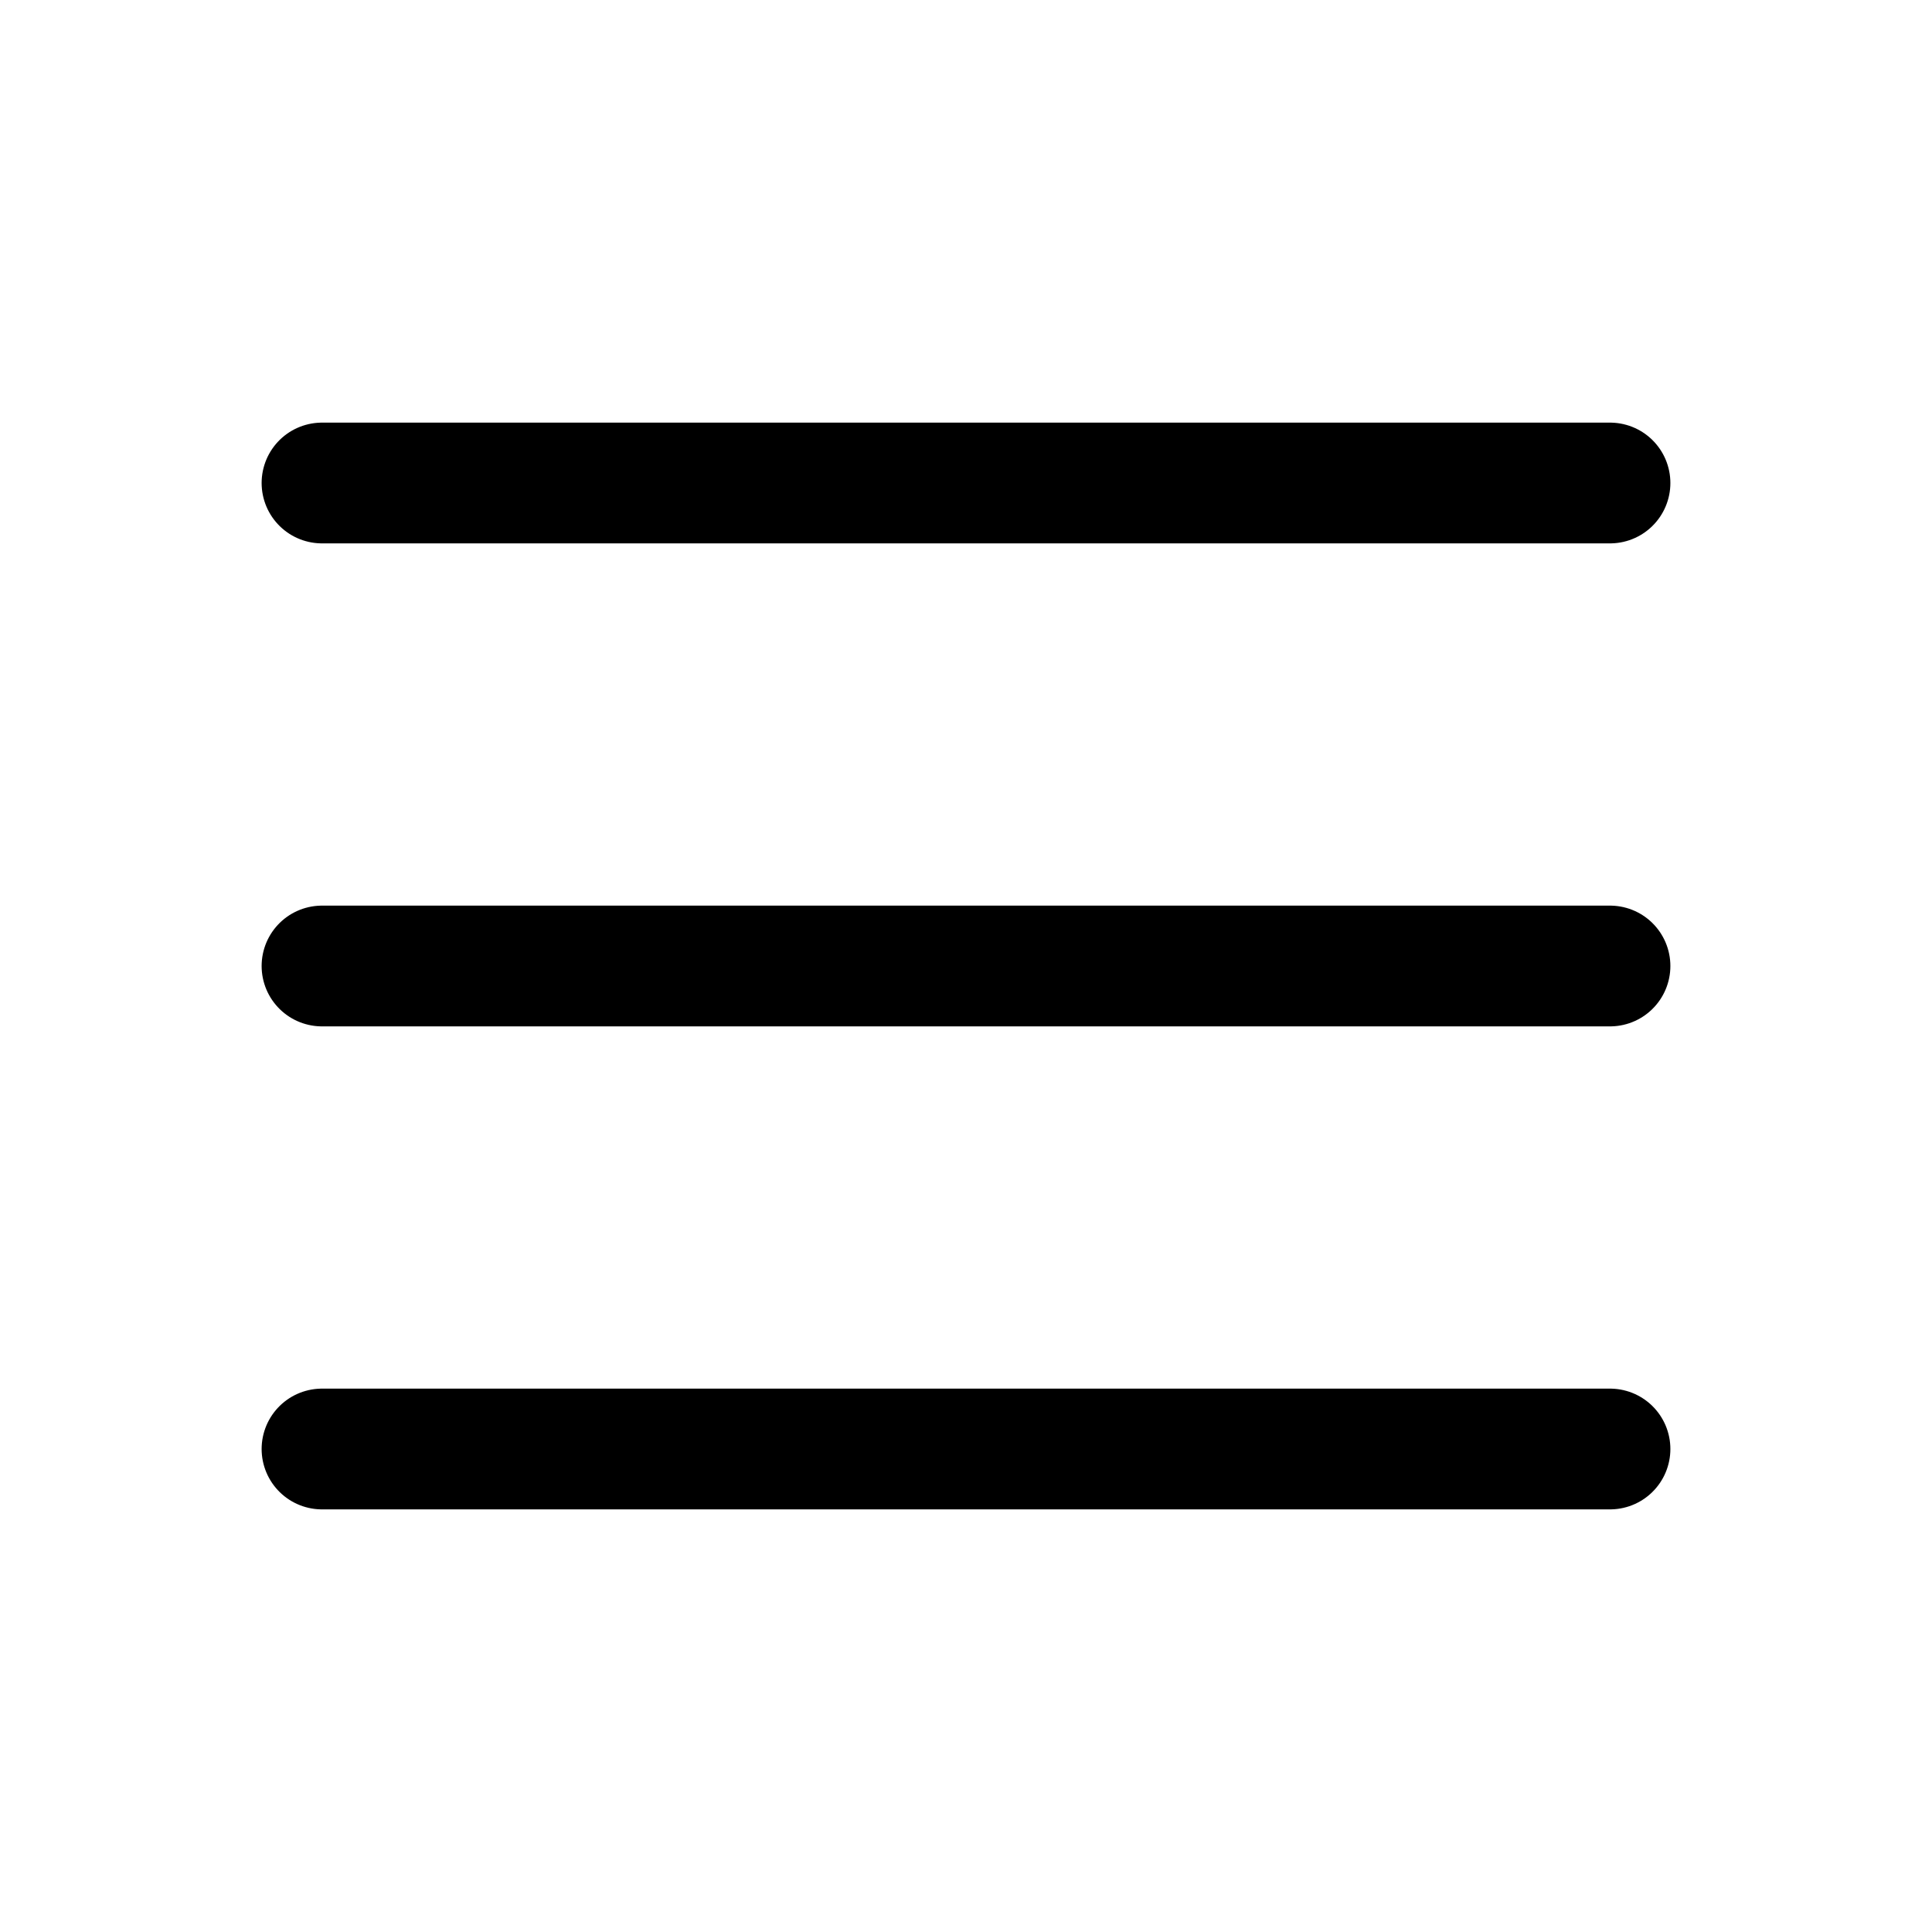
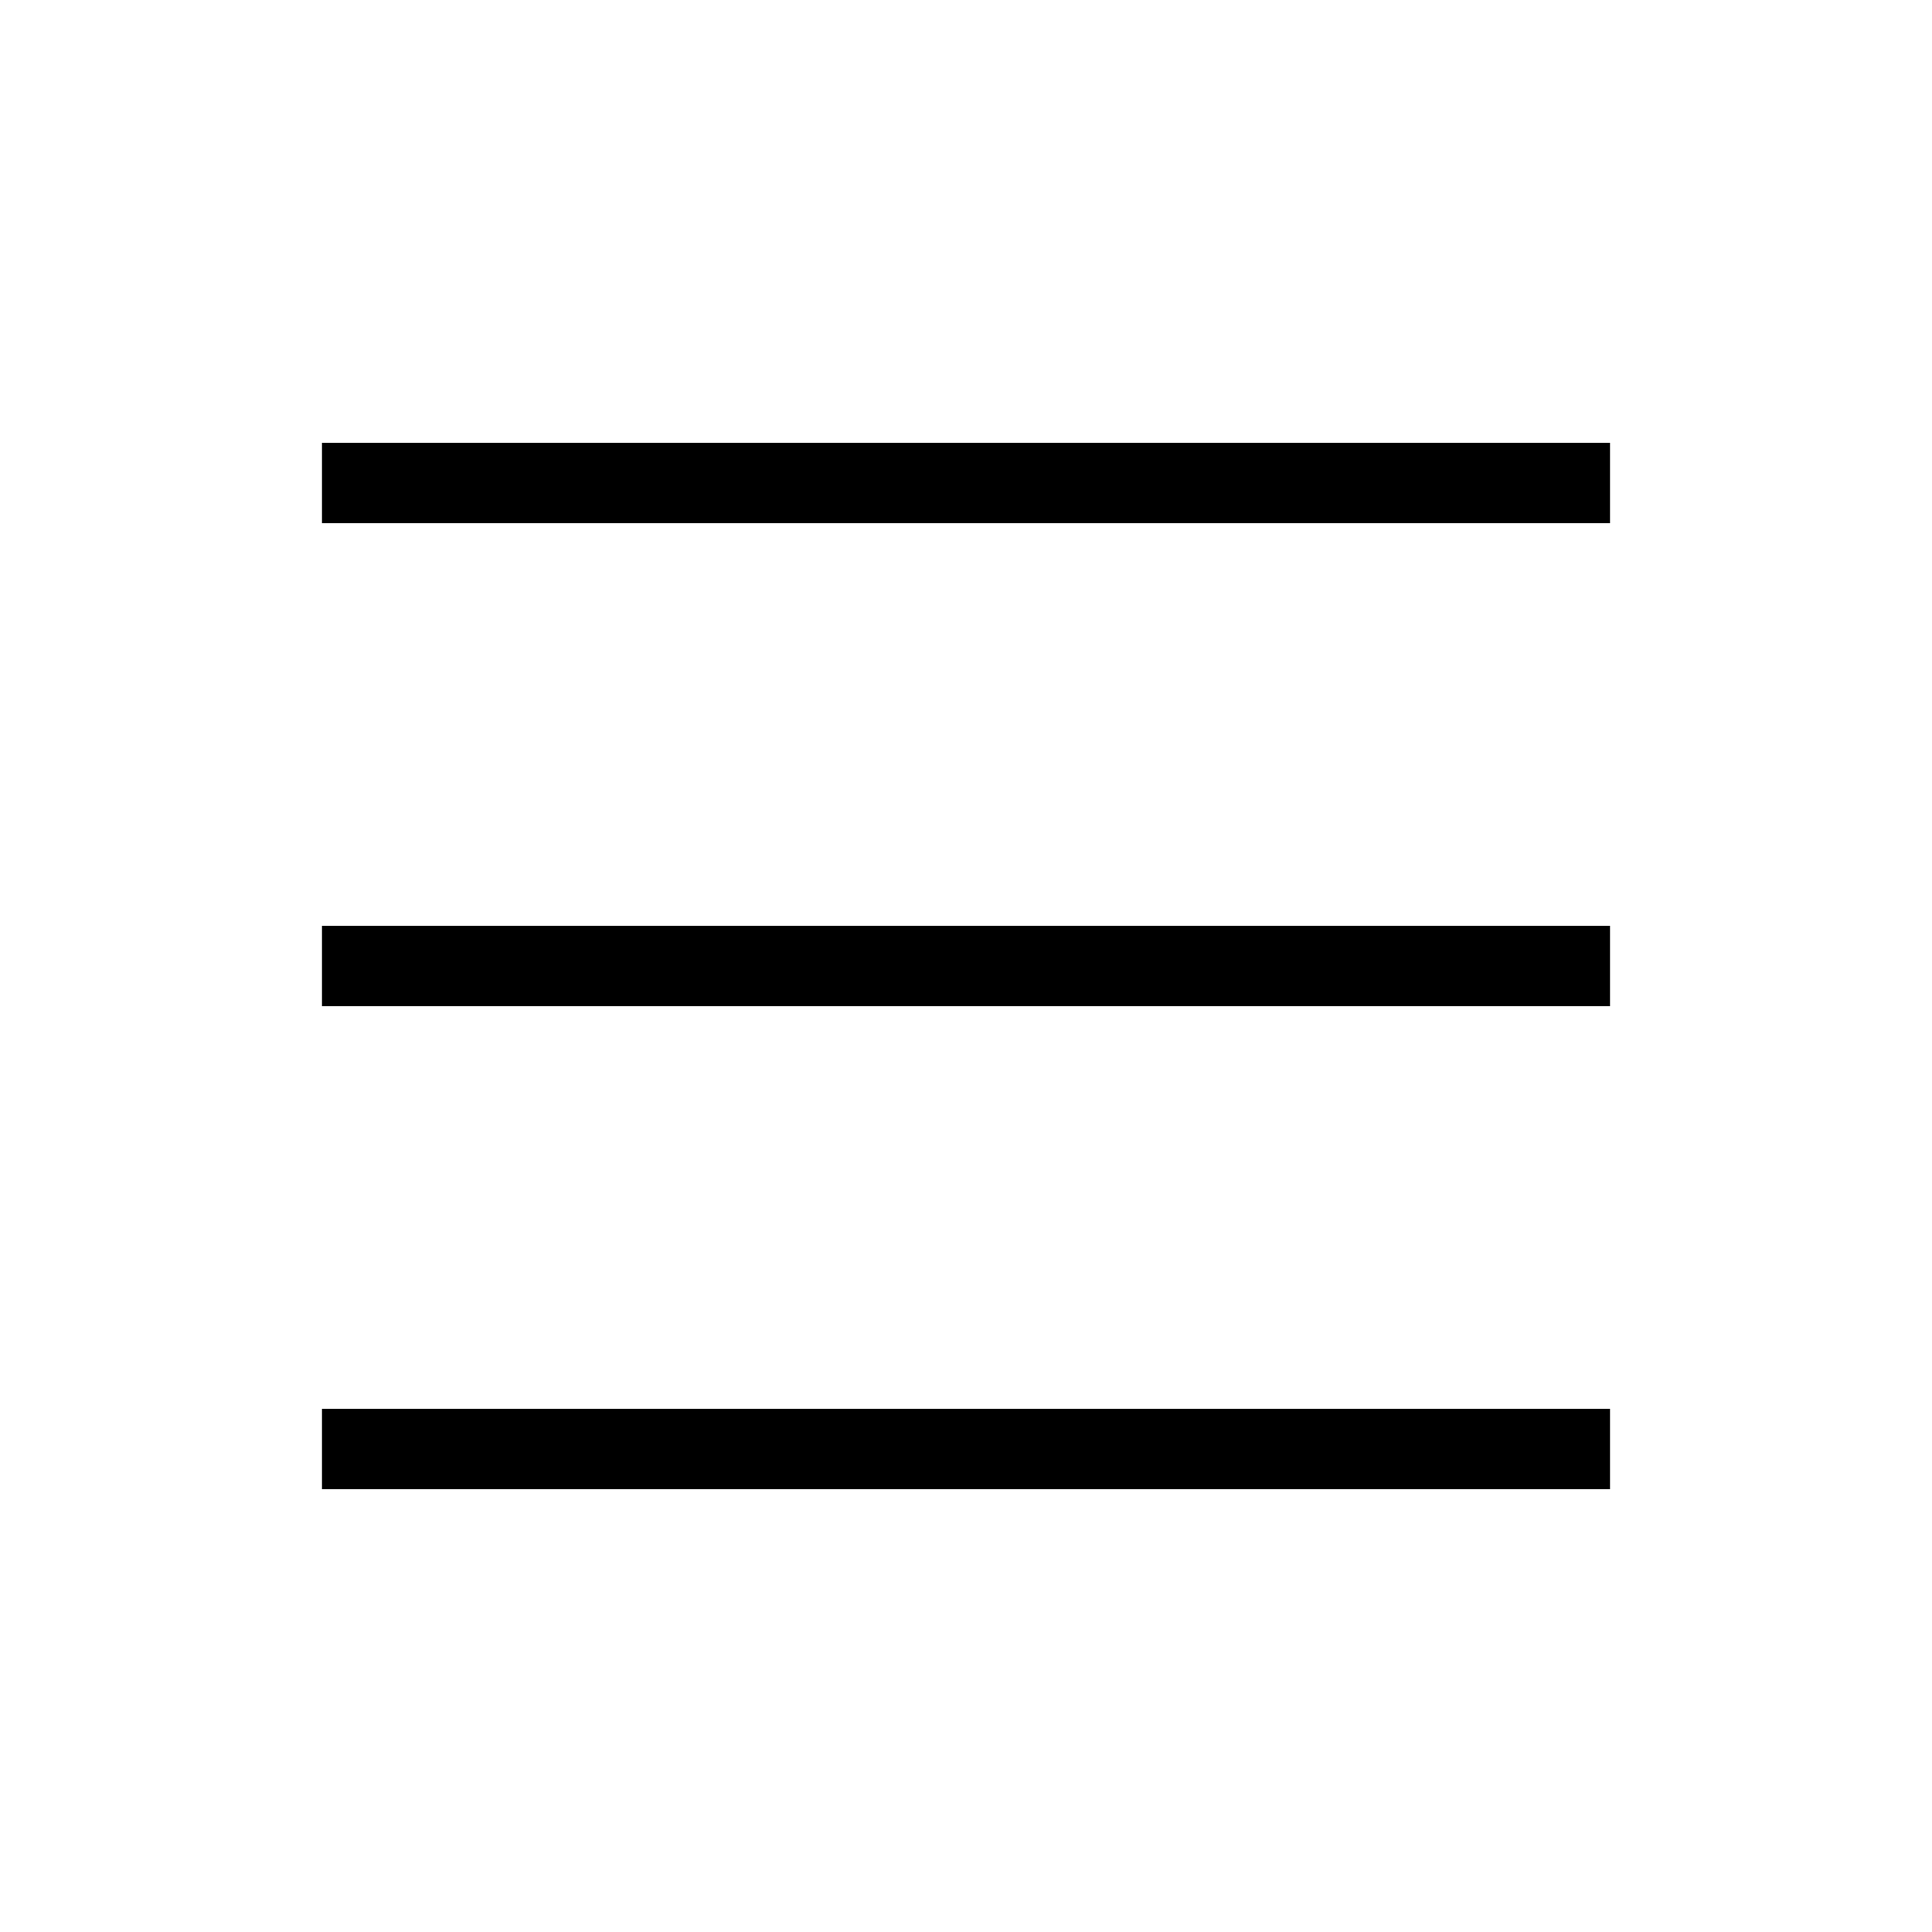
- <svg xmlns="http://www.w3.org/2000/svg" class="icon icon-tabler icon-tabler-menu-2" width="20" height="20" viewBox="0 0 24 24" stroke-width="1.5" stroke="currentColor" fill="none" stroke-linecap="round" stroke-linejoin="round">
+ <svg xmlns="http://www.w3.org/2000/svg" class="icon icon-tabler icon-tabler-menu-2" width="20" height="20" viewBox="0 0 24 24" strokeWidth="1.5" stroke="currentColor" fill="none" strokeLinecap="round" strokeLinejoin="round">
  <path stroke="none" d="M0 0h24v24H0z" fill="none" />
  <line x1="4" y1="6" x2="20" y2="6" />
  <line x1="4" y1="12" x2="20" y2="12" />
  <line x1="4" y1="18" x2="20" y2="18" />
</svg>
